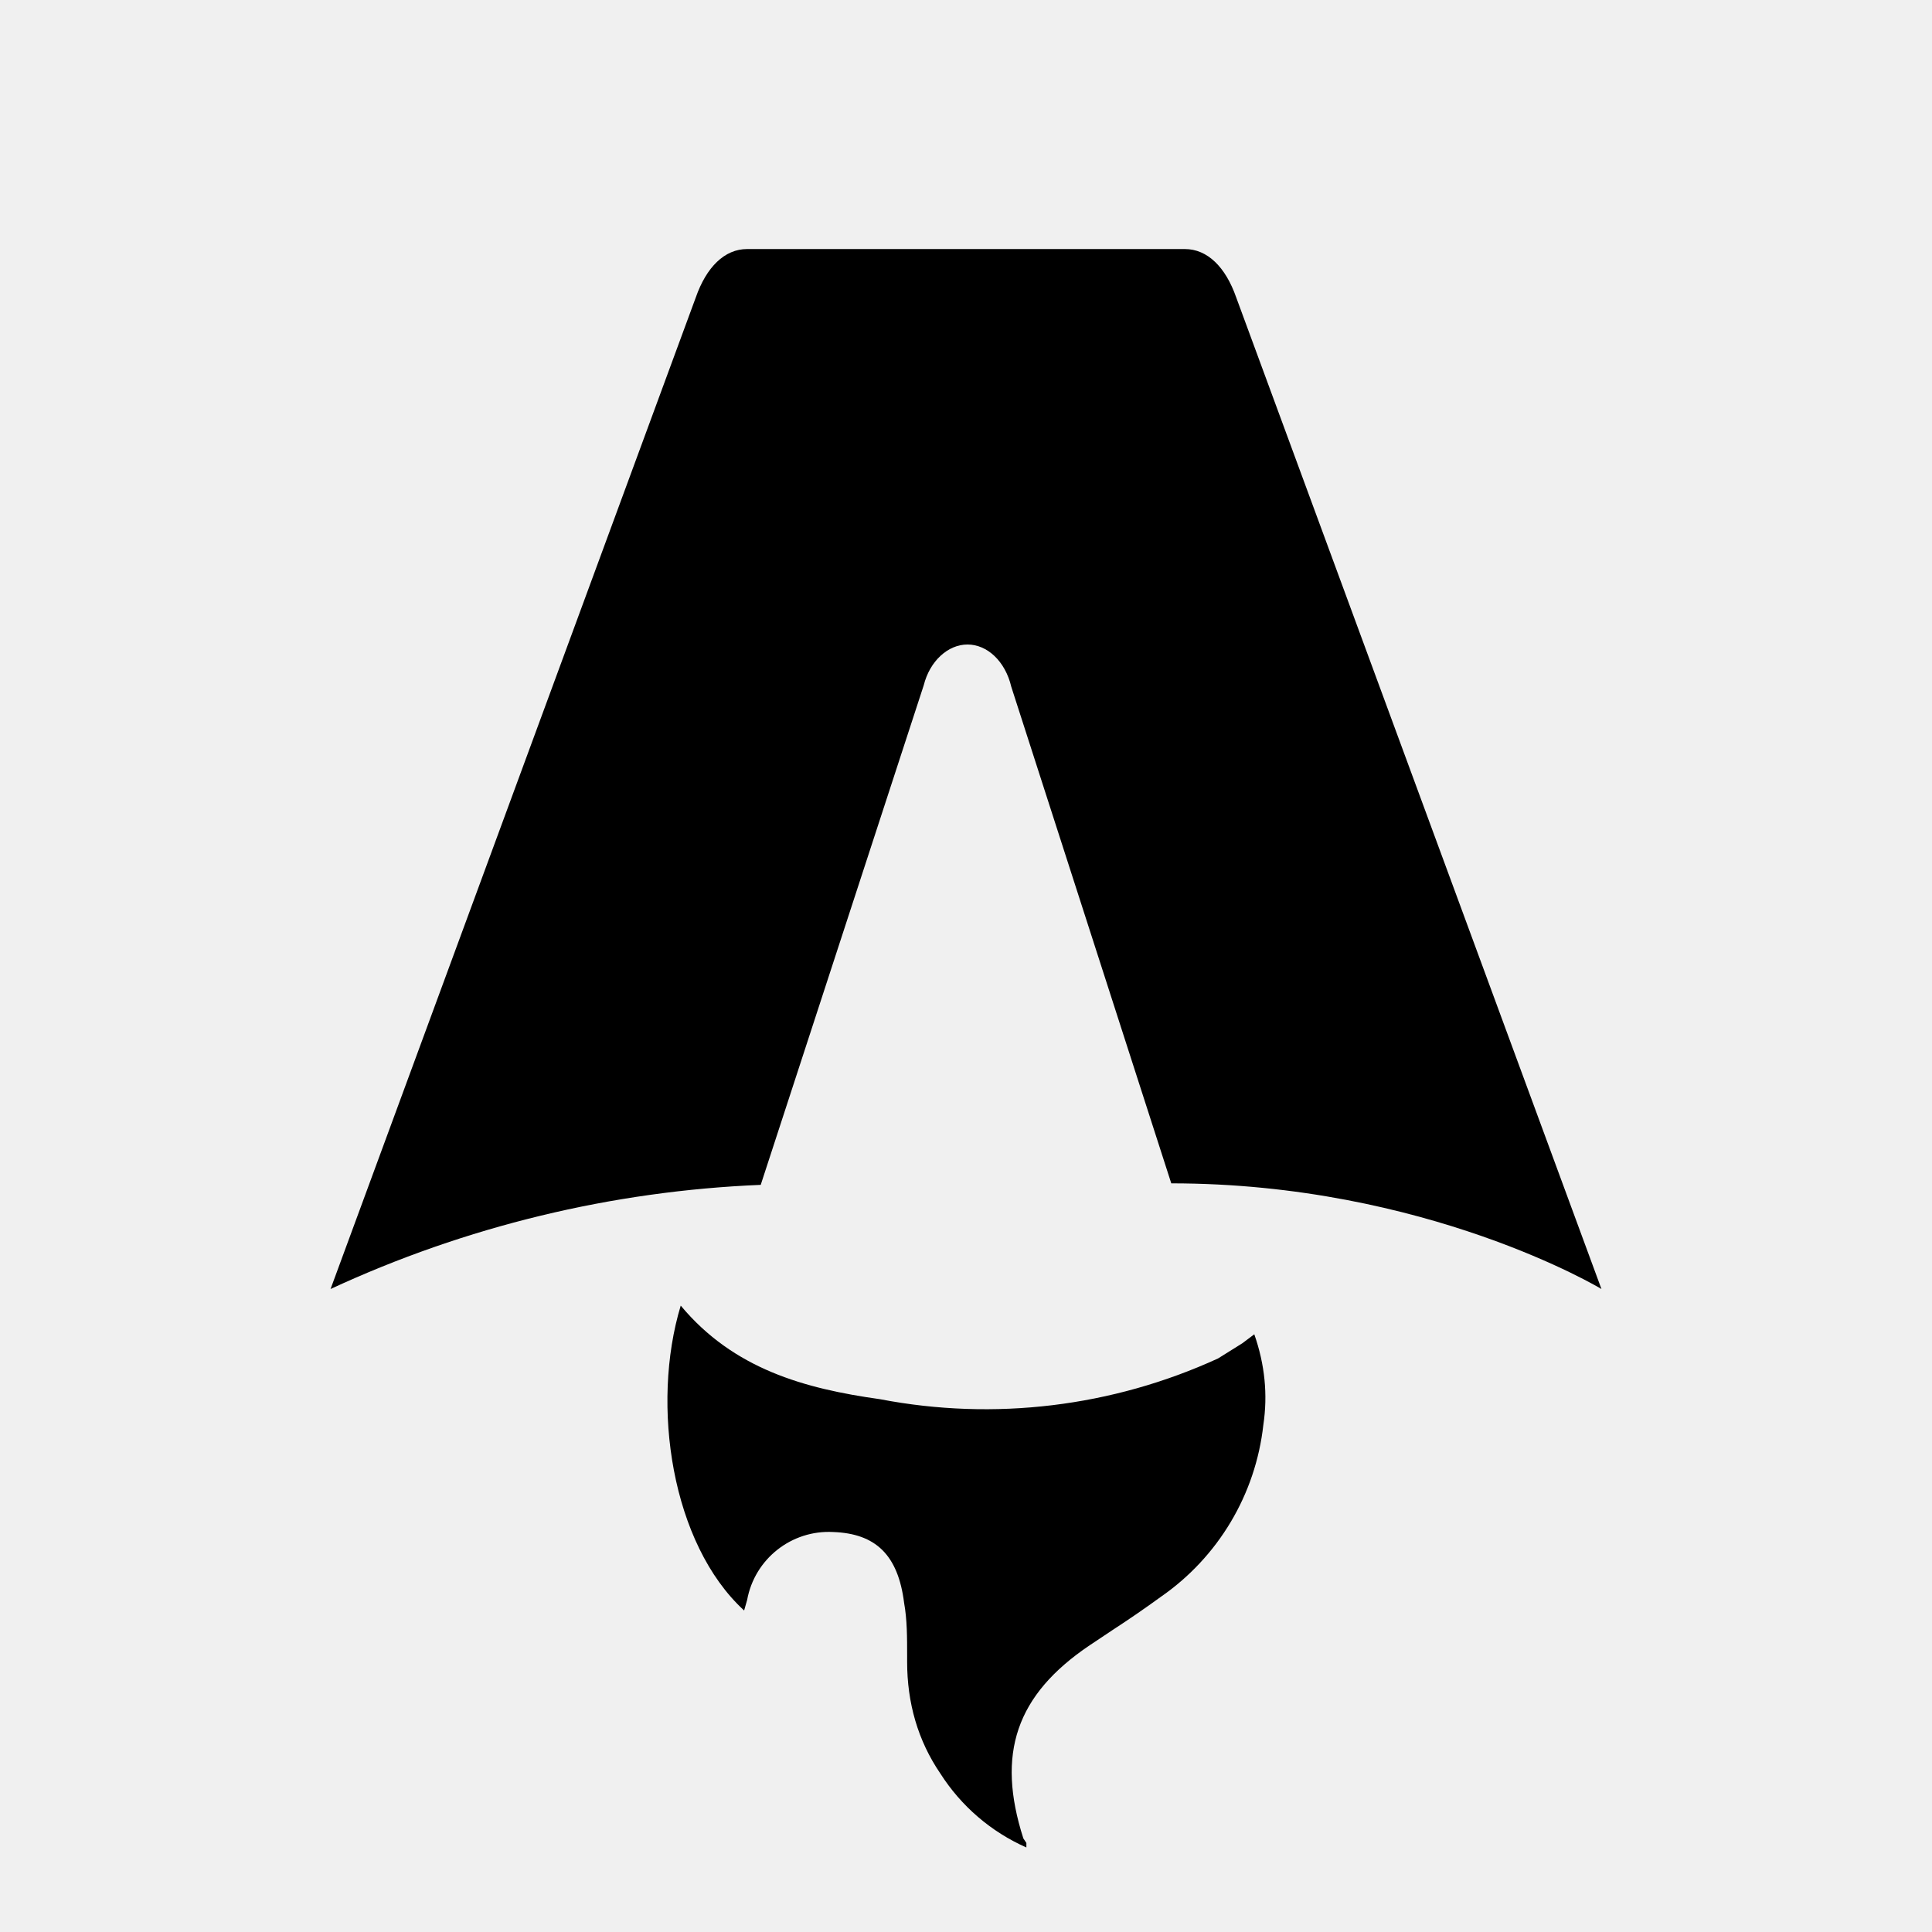
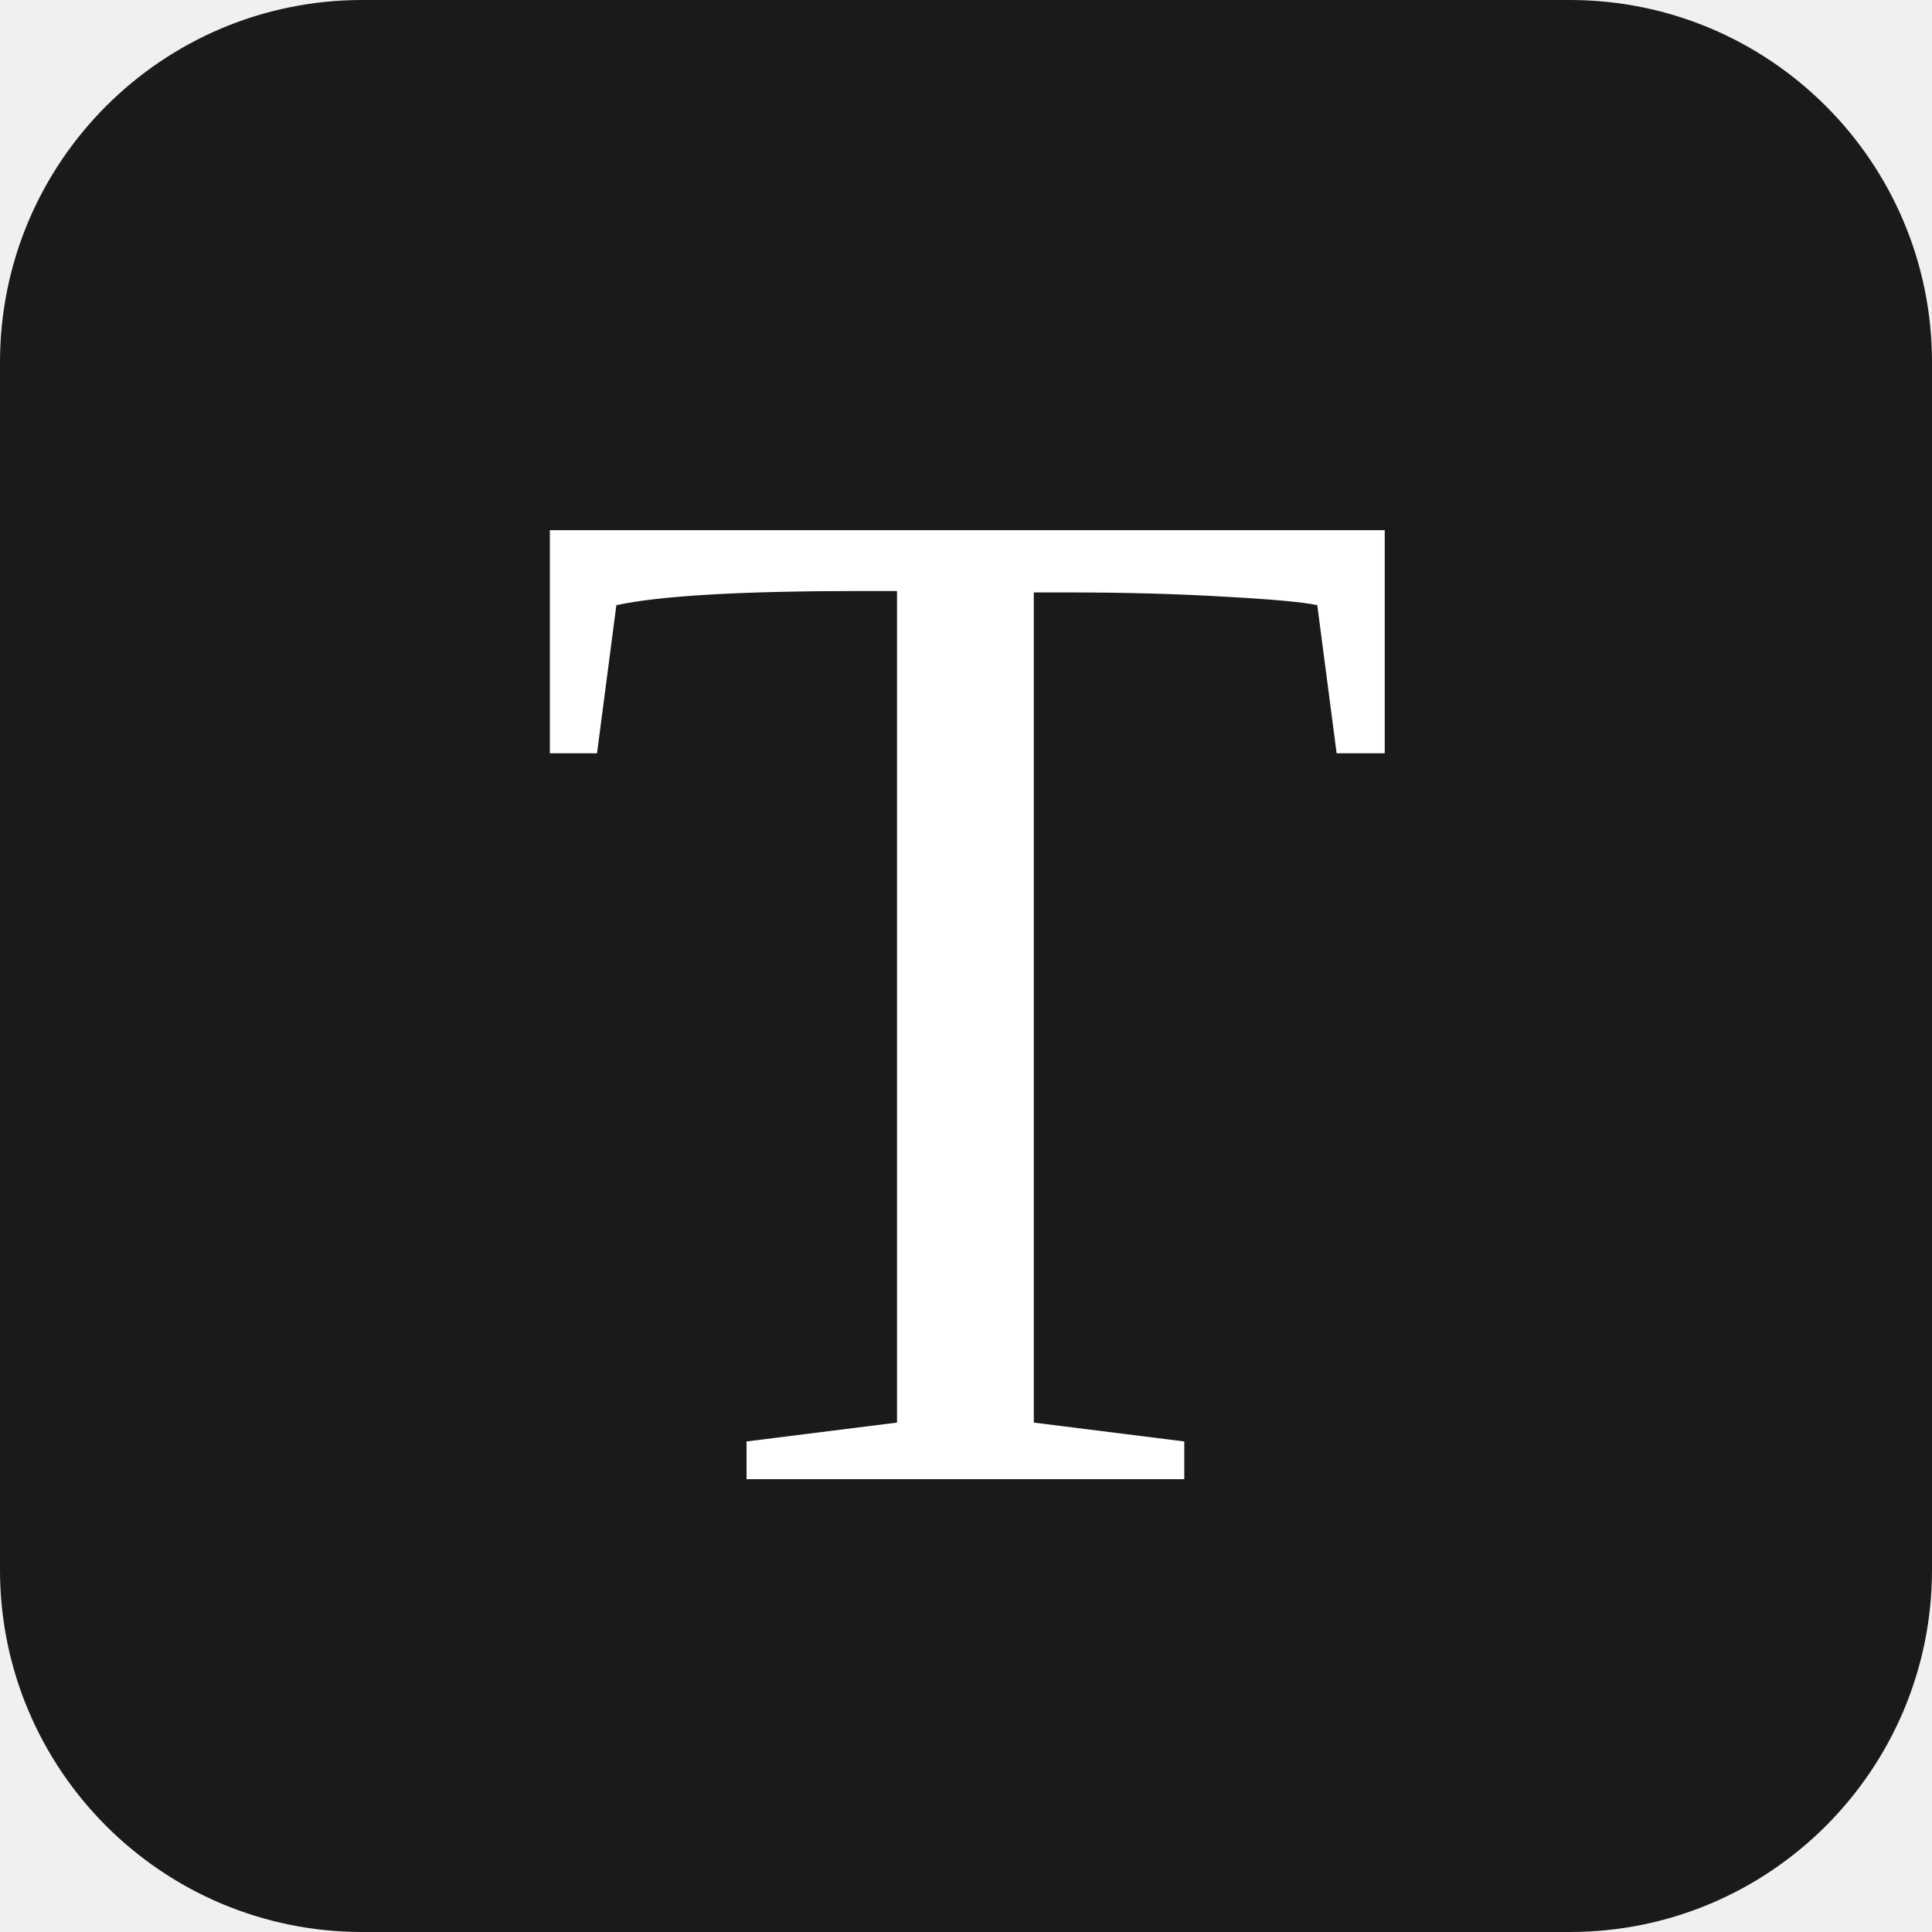
- <svg xmlns="http://www.w3.org/2000/svg" fill="none" viewBox="0 0 128 128">
-   <path d="M50.4 78.5a75.1 75.1 0 0 0-28.5 6.9l24.2-65.7c.7-2 1.9-3.2 3.4-3.2h29c1.5 0 2.7 1.2 3.4 3.2l24.2 65.7s-11.6-7-28.5-7L67 45.5c-.4-1.7-1.6-2.8-2.9-2.8-1.3 0-2.5 1.1-2.9 2.7L50.4 78.5Zm-1.1 28.2Zm-4.2-20.2c-2 6.6-.6 15.8 4.2 20.2a17.5 17.5 0 0 1 .2-.7 5.5 5.5 0 0 1 5.7-4.5c2.8.1 4.3 1.5 4.7 4.7.2 1.1.2 2.3.2 3.5v.4c0 2.7.7 5.2 2.2 7.4a13 13 0 0 0 5.7 4.9v-.3l-.2-.3c-1.8-5.6-.5-9.5 4.4-12.8l1.5-1a73 73 0 0 0 3.2-2.2 16 16 0 0 0 6.8-11.4c.3-2 .1-4-.6-6l-.8.6-1.6 1a37 37 0 0 1-22.4 2.7c-5-.7-9.7-2-13.2-6.2Z" />
-   <style>
-         path { fill: #000; }
-         @media (prefers-color-scheme: dark) {
-             path { fill: #FFF; }
-         }
-     </style>
+ <svg xmlns="http://www.w3.org/2000/svg" viewBox="0 0 64 64">
+   <rect width="64" height="64" rx="12" fill="#1a1a1a" />
+   <text x="32" y="49" text-anchor="middle" font-family="Georgia, 'Times New Roman', Times, serif" font-size="48" fill="#ffffff">T</text>
</svg>
